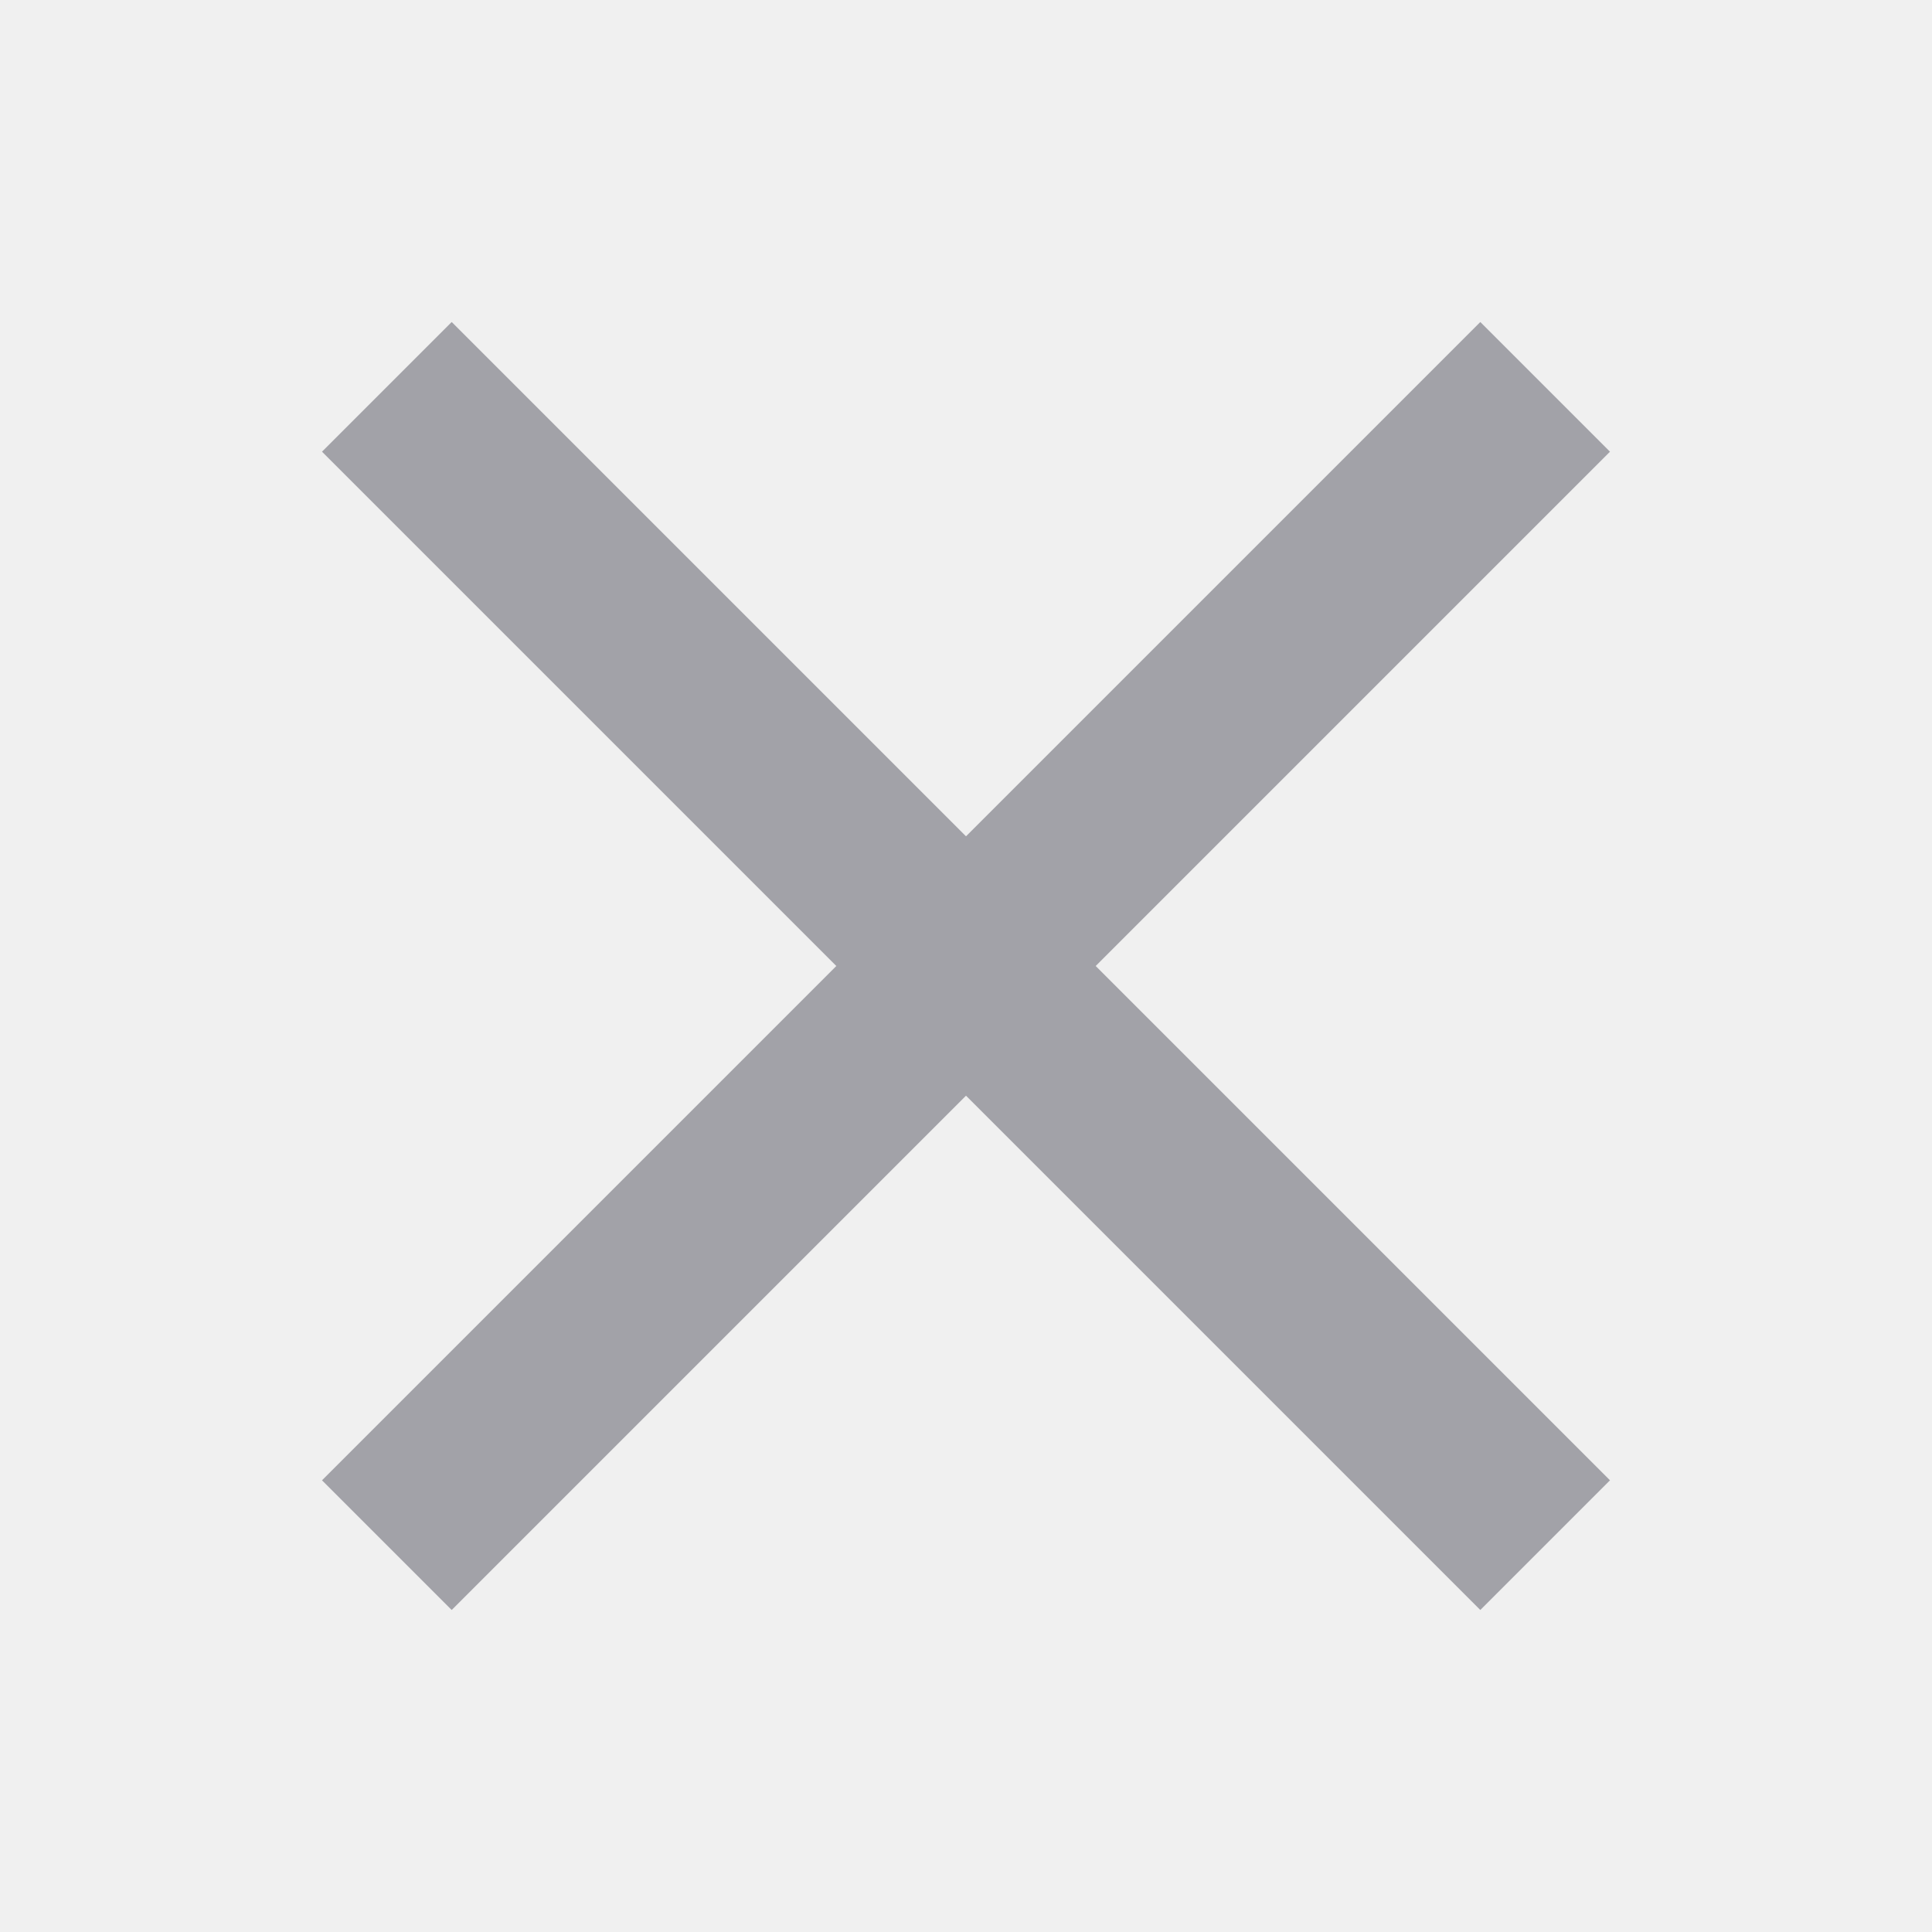
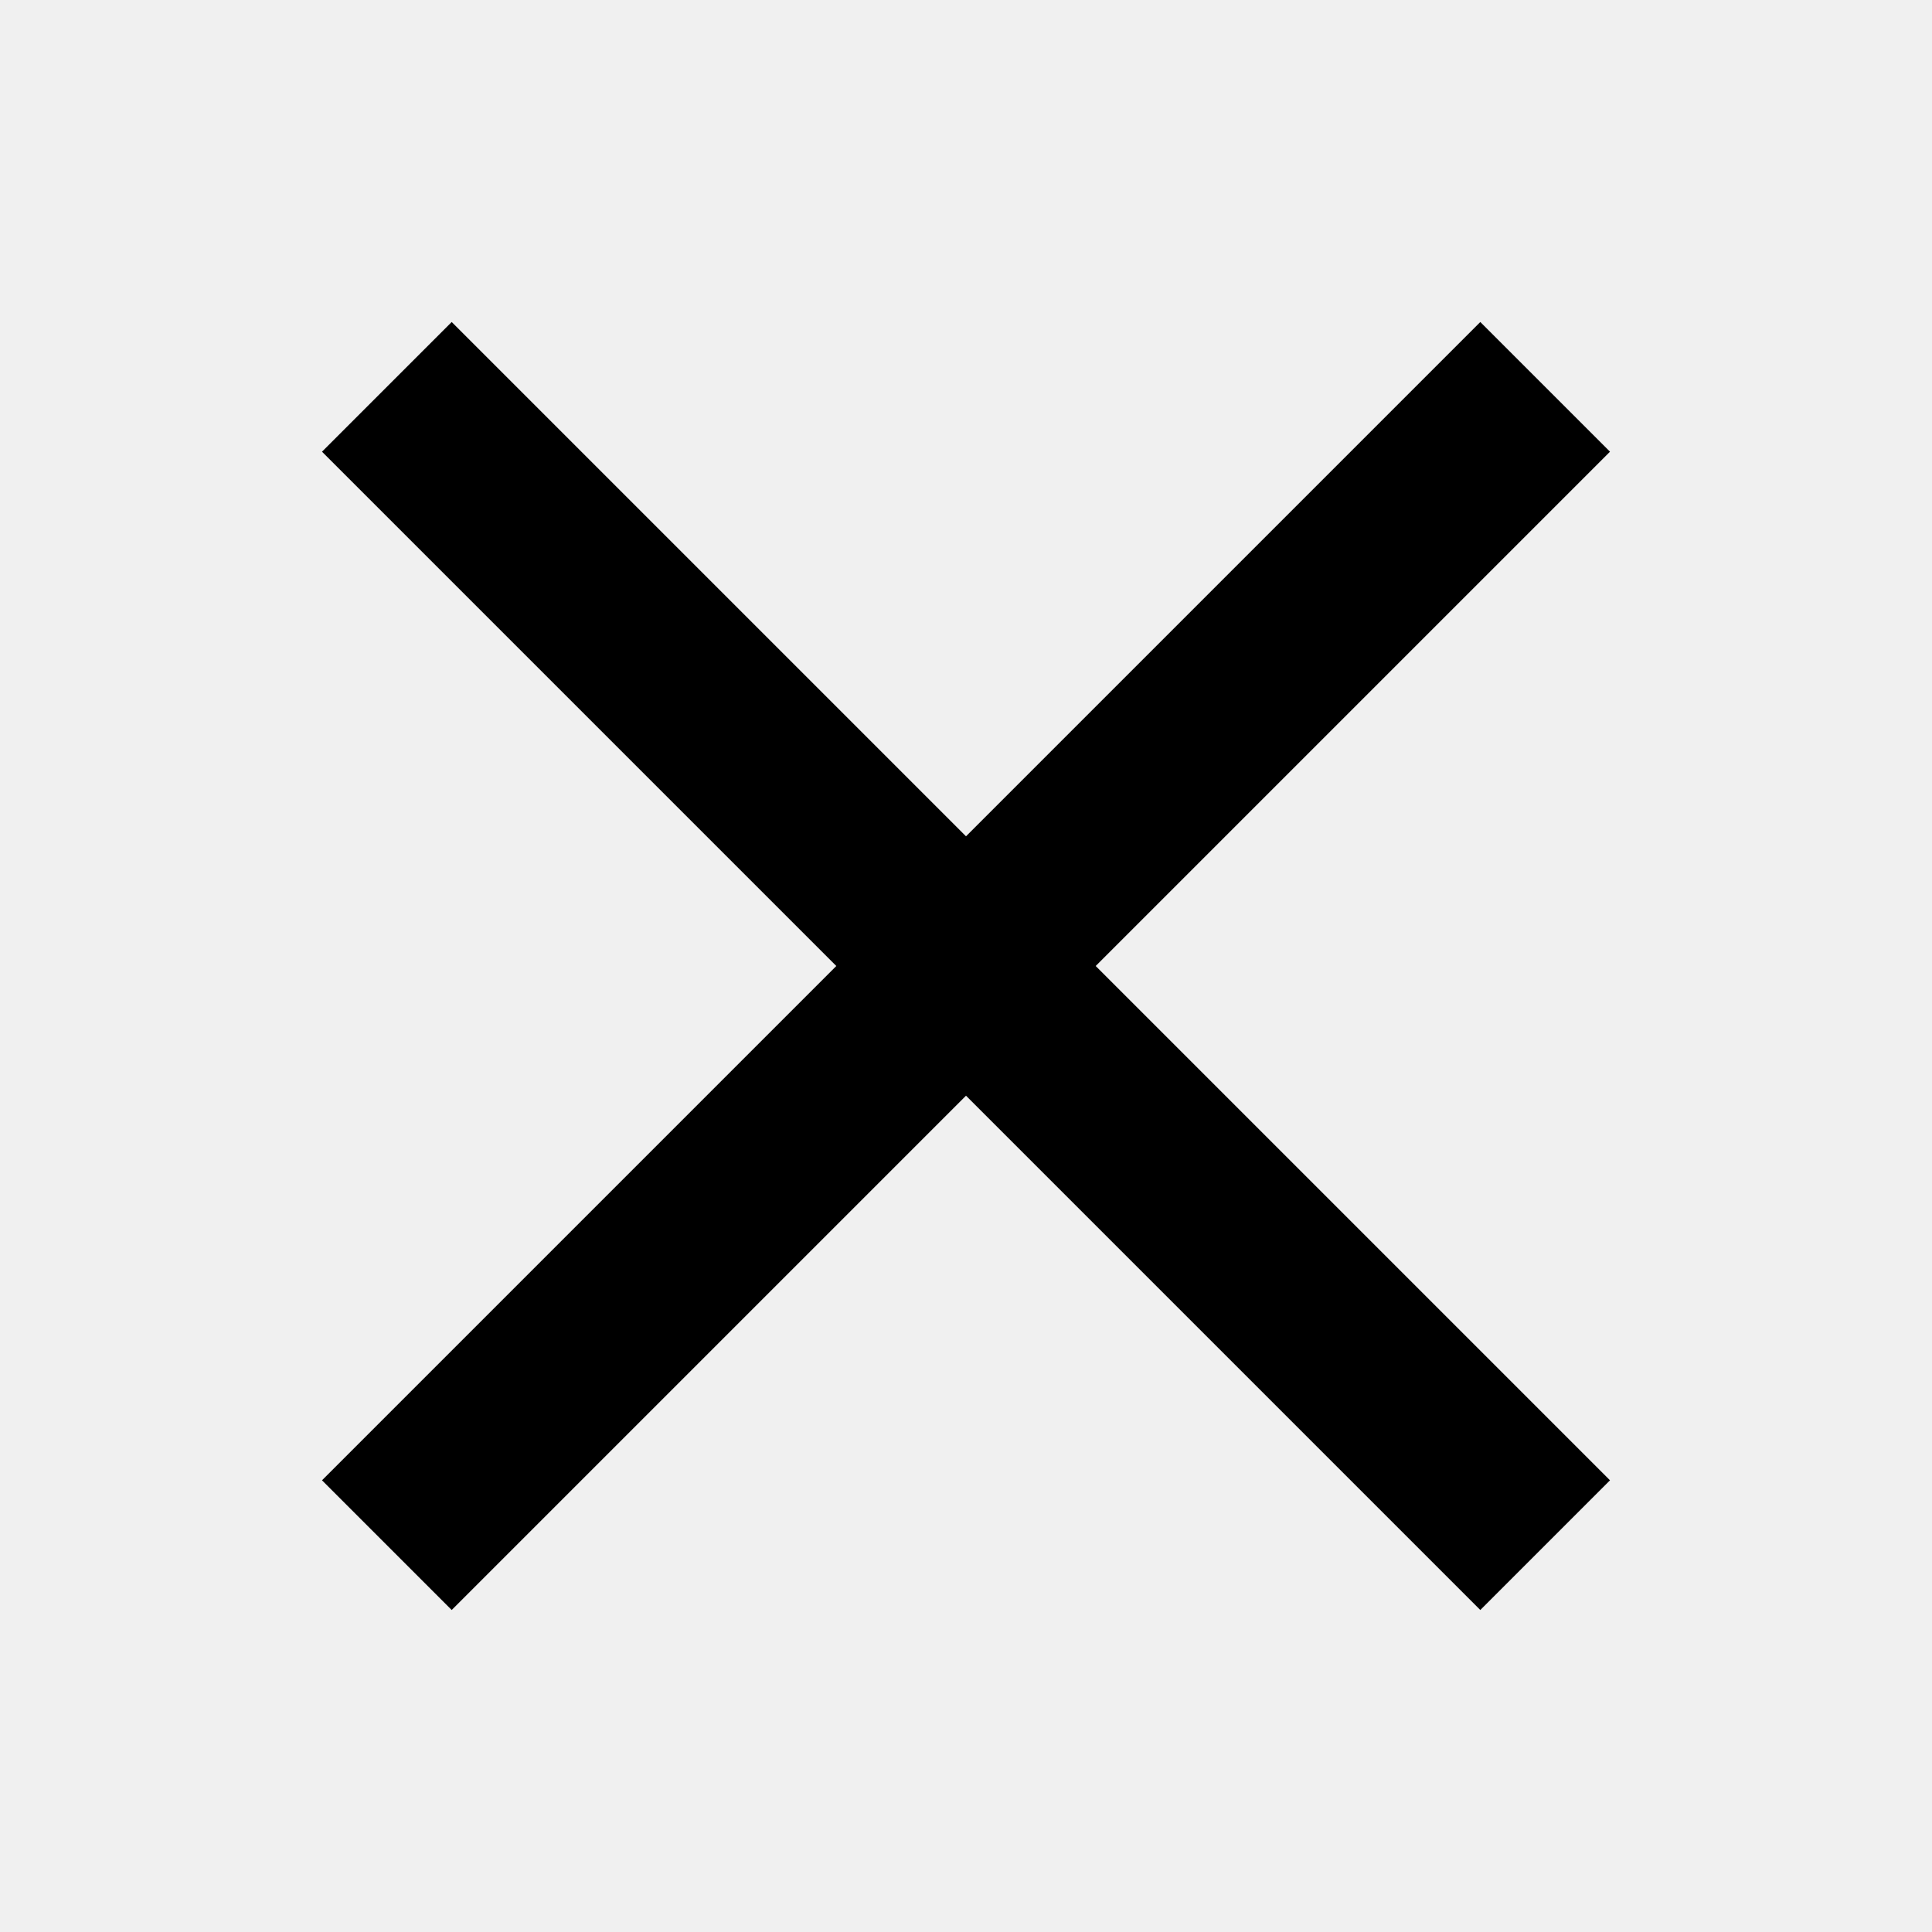
<svg xmlns="http://www.w3.org/2000/svg" width="24" height="24" viewBox="0 0 24 24" fill="none">
  <g clip-path="url(#clip0_291_1683)">
-     <path d="M20 5.611L18.389 4L12 10.389L5.611 4L4 5.611L10.389 12L4 18.389L5.611 20L12 13.611L18.389 20L20 18.389L13.611 12L20 5.611Z" fill="#A2A2A8" />
+     <path d="M20 5.611L18.389 4L12 10.389L5.611 4L4 5.611L10.389 12L4 18.389L5.611 20L12 13.611L18.389 20L20 18.389L13.611 12L20 5.611Z" fill="currentColor" />
  </g>
  <defs>
    <clipPath id="clip0_291_1683">
-       <rect width="24" height="24" fill="white" />
+       <rect width="24" height="24" fill="currentColor" />
    </clipPath>
  </defs>
</svg>
